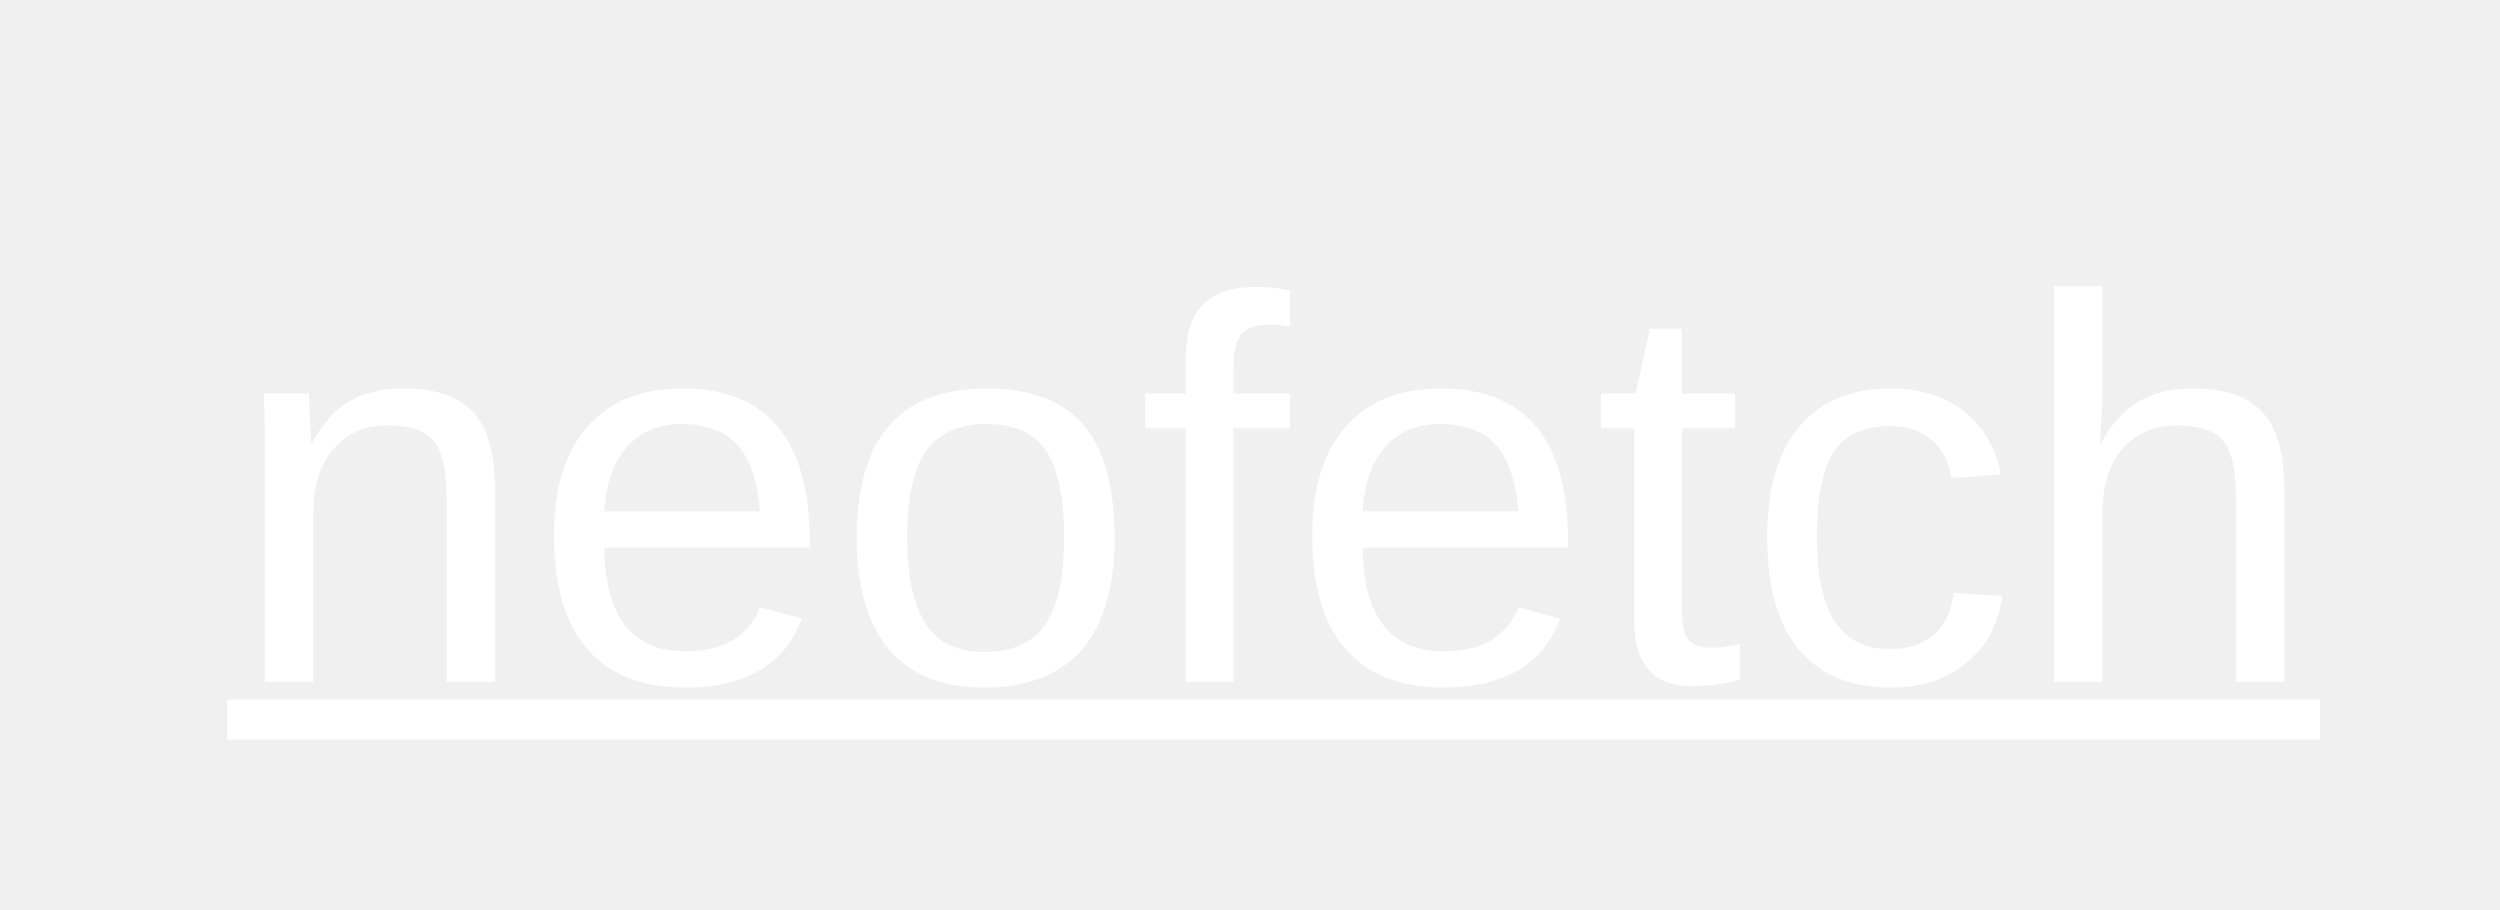
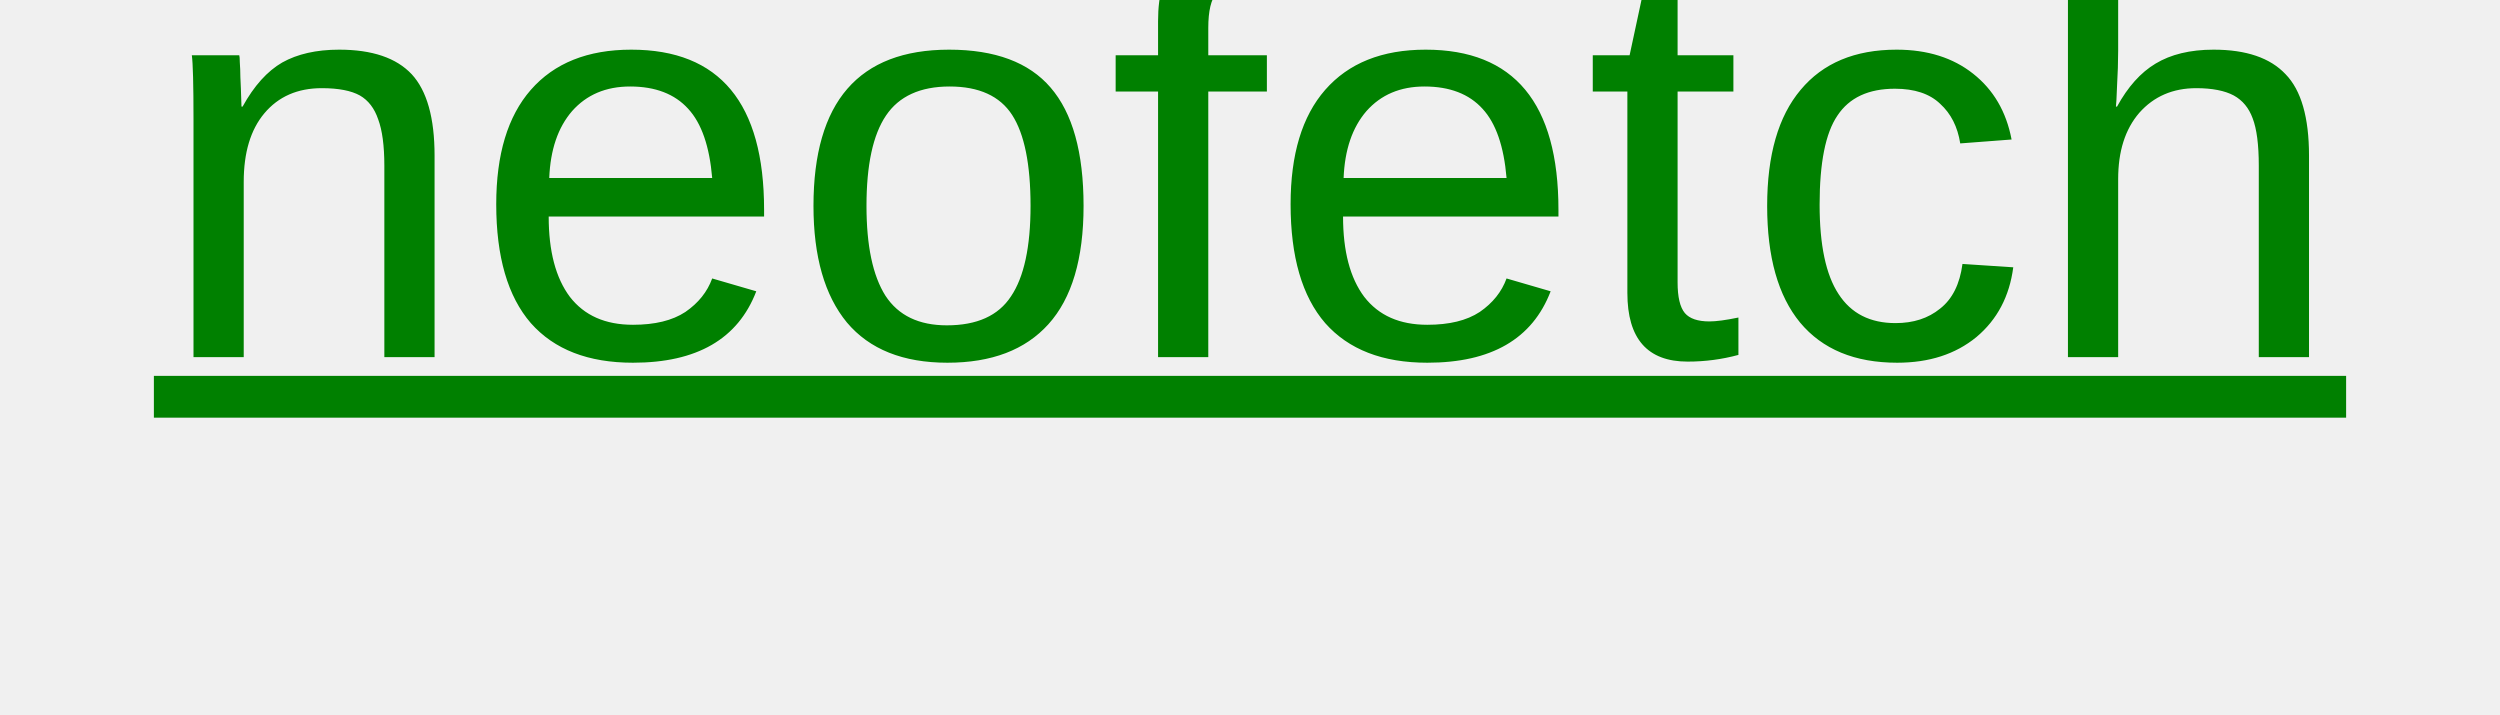
- <svg xmlns="http://www.w3.org/2000/svg" fill="none" viewBox="0 0 55 20" width="55" height="20">
-   <text x="5" y="15" font-family="Arial" font-size="12" fill="white" text-decoration="underline">neofetch</text>
+ <svg xmlns="http://www.w3.org/2000/svg" fill="none" viewBox="0 0 70 20" width="70" height="20">
+   <text x="50%" y="50%" font-family="Arial" font-size="16" fill="green" text-anchor="middle" alignment-baseline="middle" text-decoration="underline">
+         neofetch
+     </text>
</svg>
